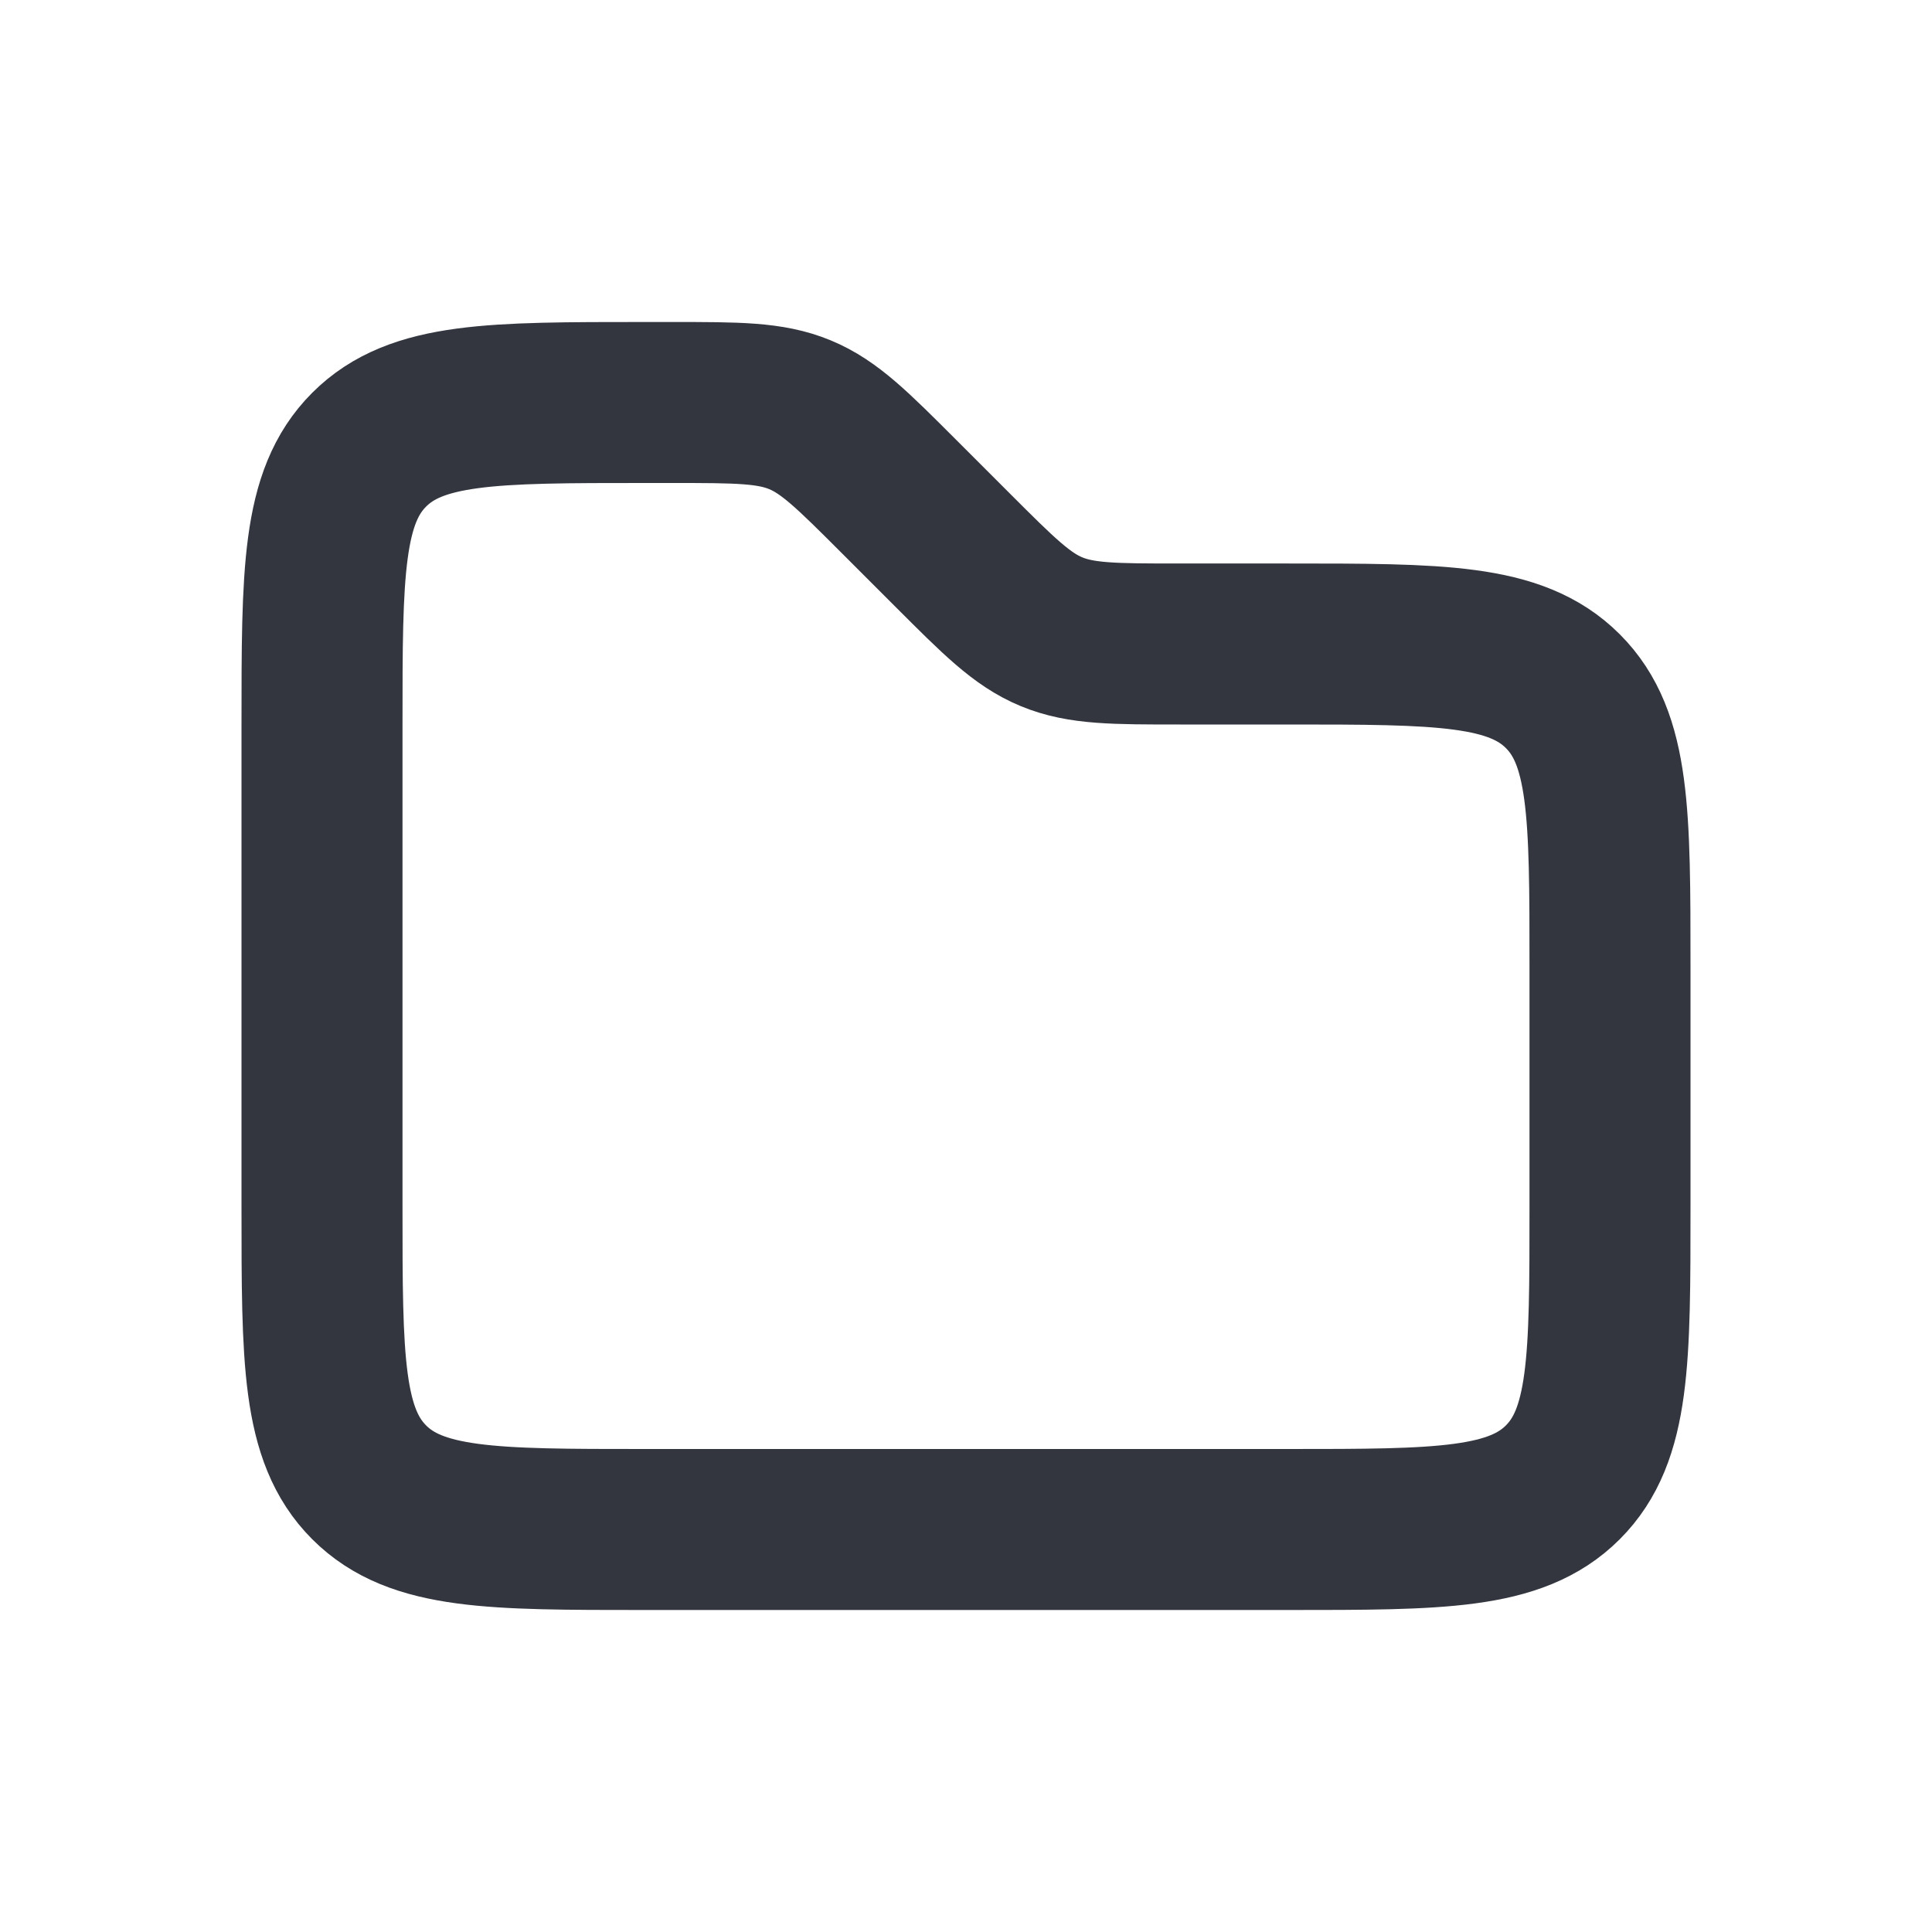
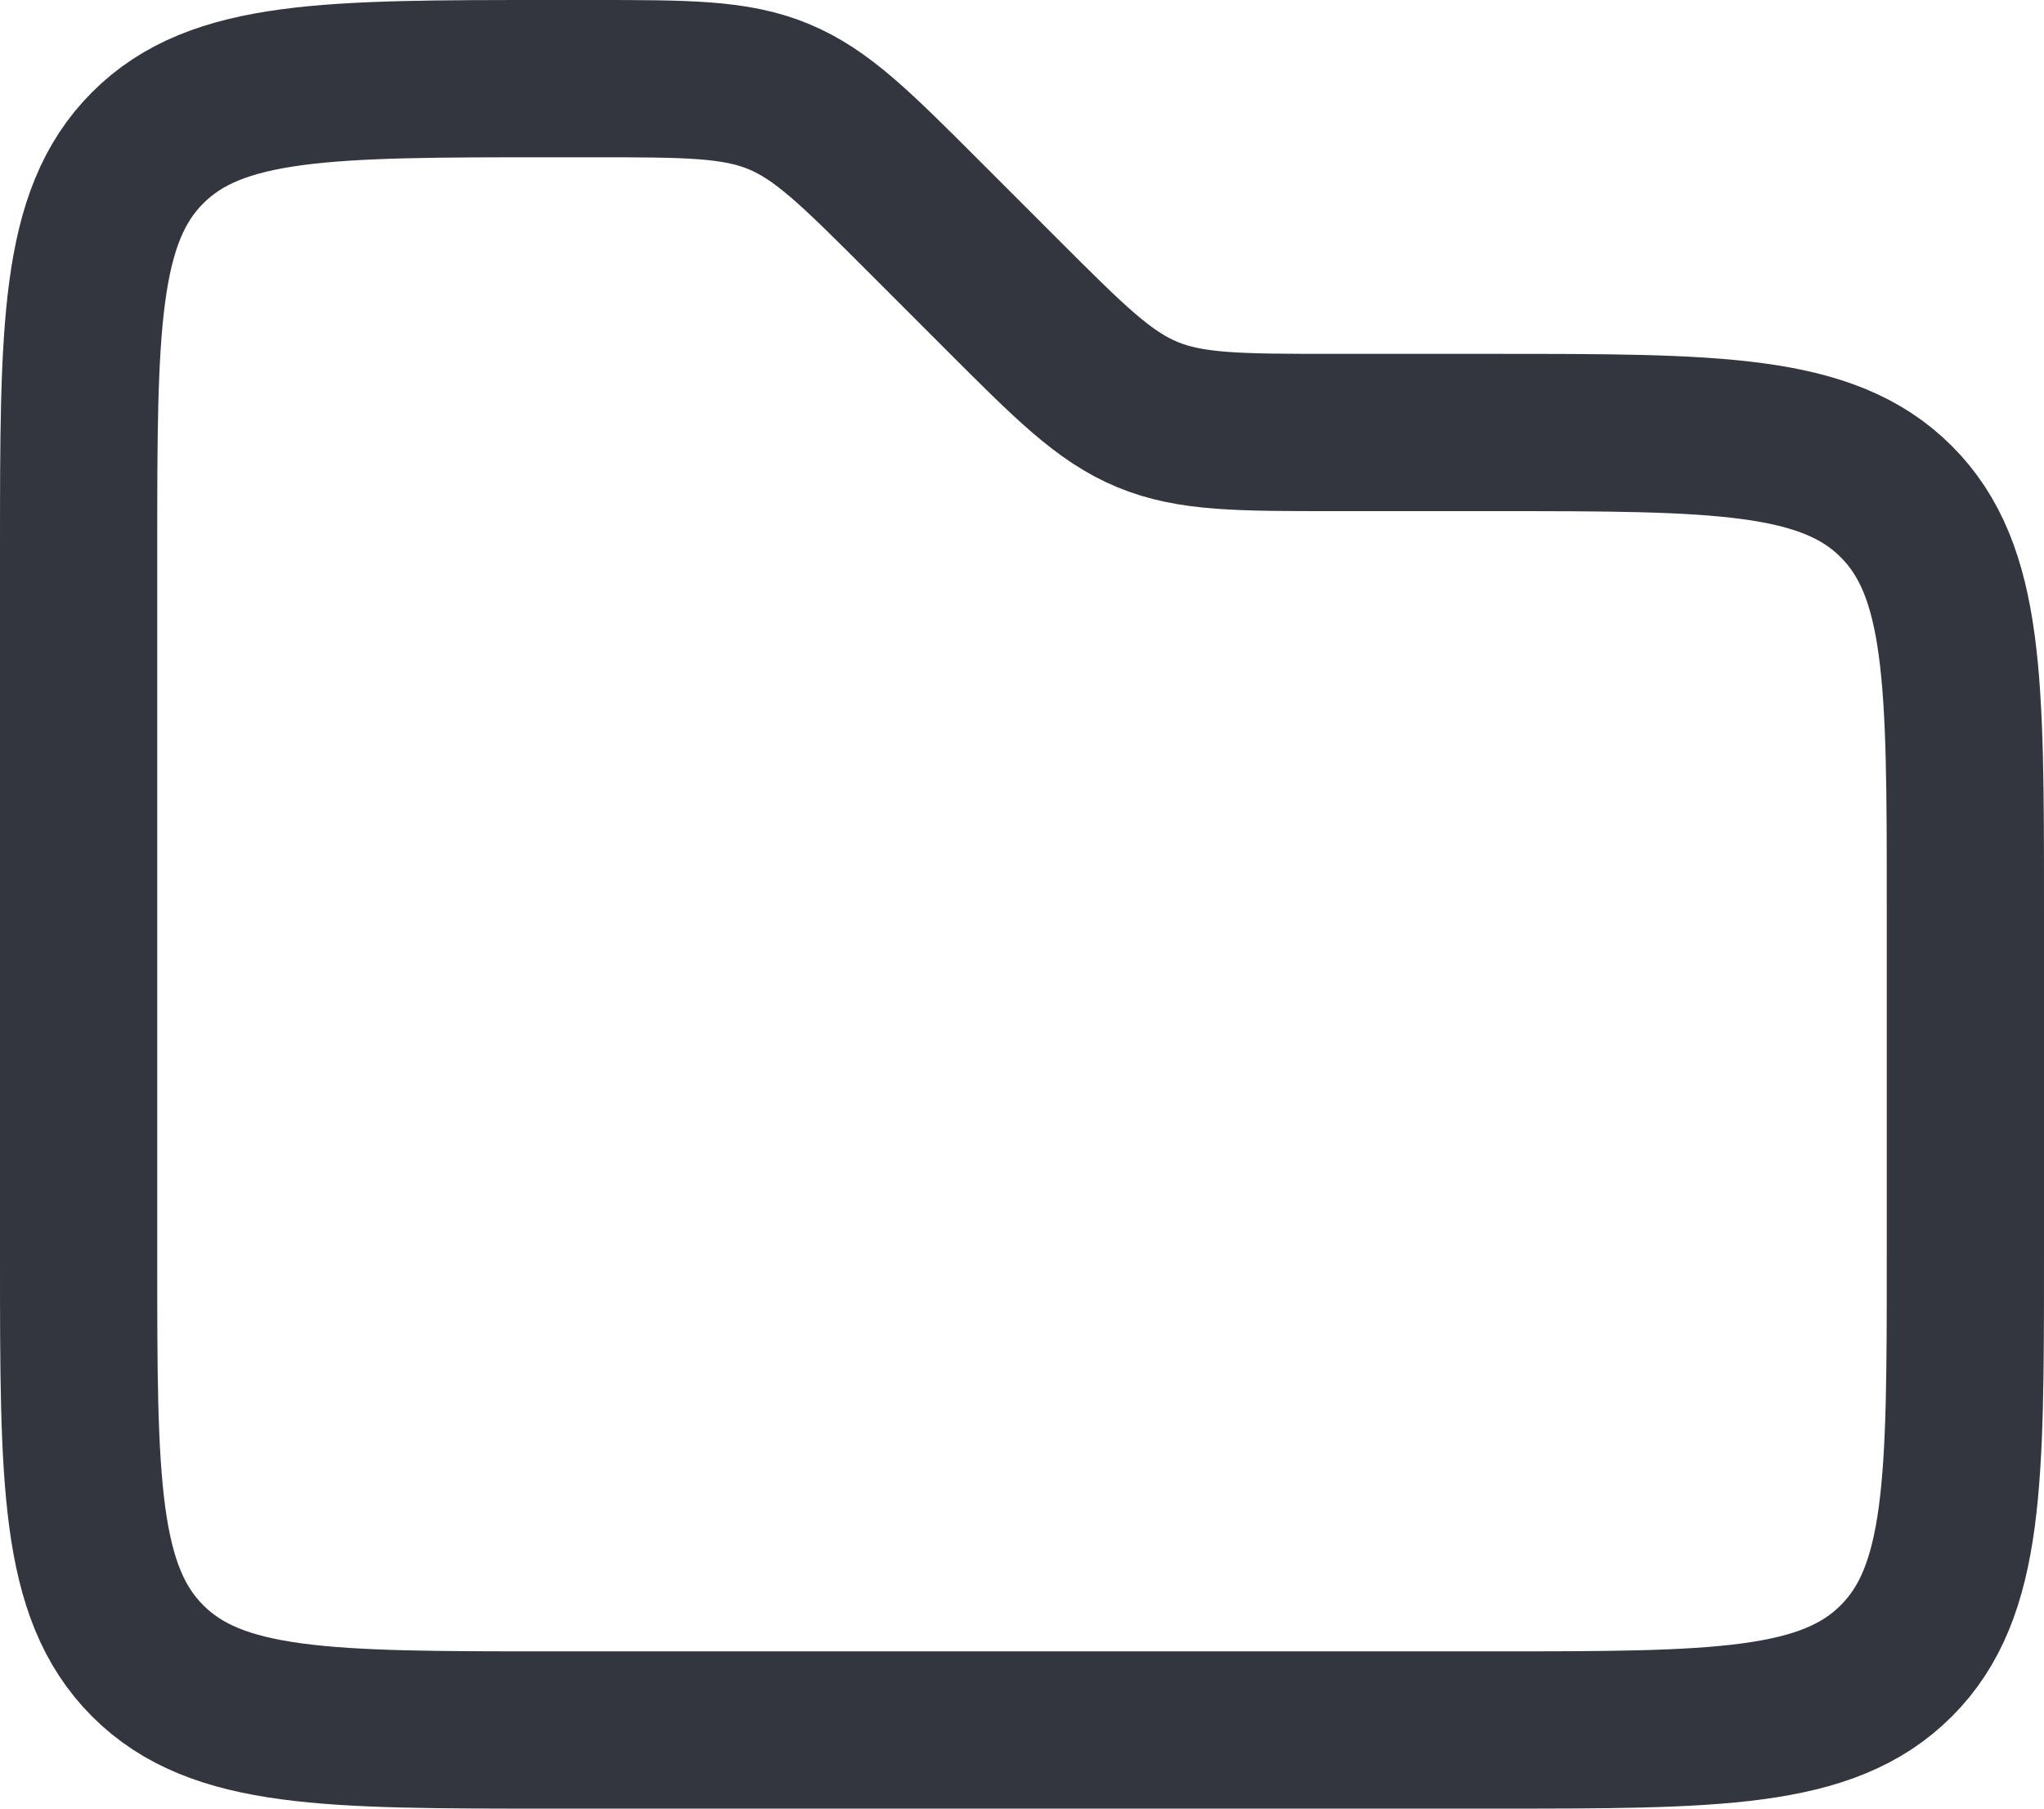
- <svg xmlns="http://www.w3.org/2000/svg" width="24" height="24" viewBox="0 0 24 24" fill="none">
-   <path d="M4 9C4 7.114 4 6.172 4.586 5.586C5.172 5 6.114 5 8 5H8.343C9.161 5 9.569 5 9.937 5.152C10.305 5.304 10.594 5.594 11.172 6.172L11.828 6.828C12.406 7.406 12.695 7.696 13.063 7.848C13.431 8 13.839 8 14.657 8H16C17.886 8 18.828 8 19.414 8.586C20 9.172 20 10.114 20 12V15C20 16.886 20 17.828 19.414 18.414C18.828 19 17.886 19 16 19H8C6.114 19 5.172 19 4.586 18.414C4 17.828 4 16.886 4 15V9Z" stroke="#33363F" stroke-width="2" />
+ <svg xmlns="http://www.w3.org/2000/svg" width="26" height="23" viewBox="0 0 26 23" fill="none">
+   <path d="M1 7C1 4.172 1 2.757 1.879 1.879C2.757 1 4.172 1 7 1H7.515C8.741 1 9.354 1 9.905 1.228C10.457 1.457 10.89 1.89 11.757 2.757L12.743 3.743C13.61 4.61 14.043 5.043 14.595 5.272C15.146 5.5 15.759 5.5 16.985 5.5H19C21.828 5.5 23.243 5.5 24.121 6.379C25 7.257 25 8.672 25 11.5V16C25 18.828 25 20.243 24.121 21.121C23.243 22 21.828 22 19 22H7C4.172 22 2.757 22 1.879 21.121C1 20.243 1 18.828 1 16V7Z" stroke="#33363F" stroke-width="2" />
</svg>
